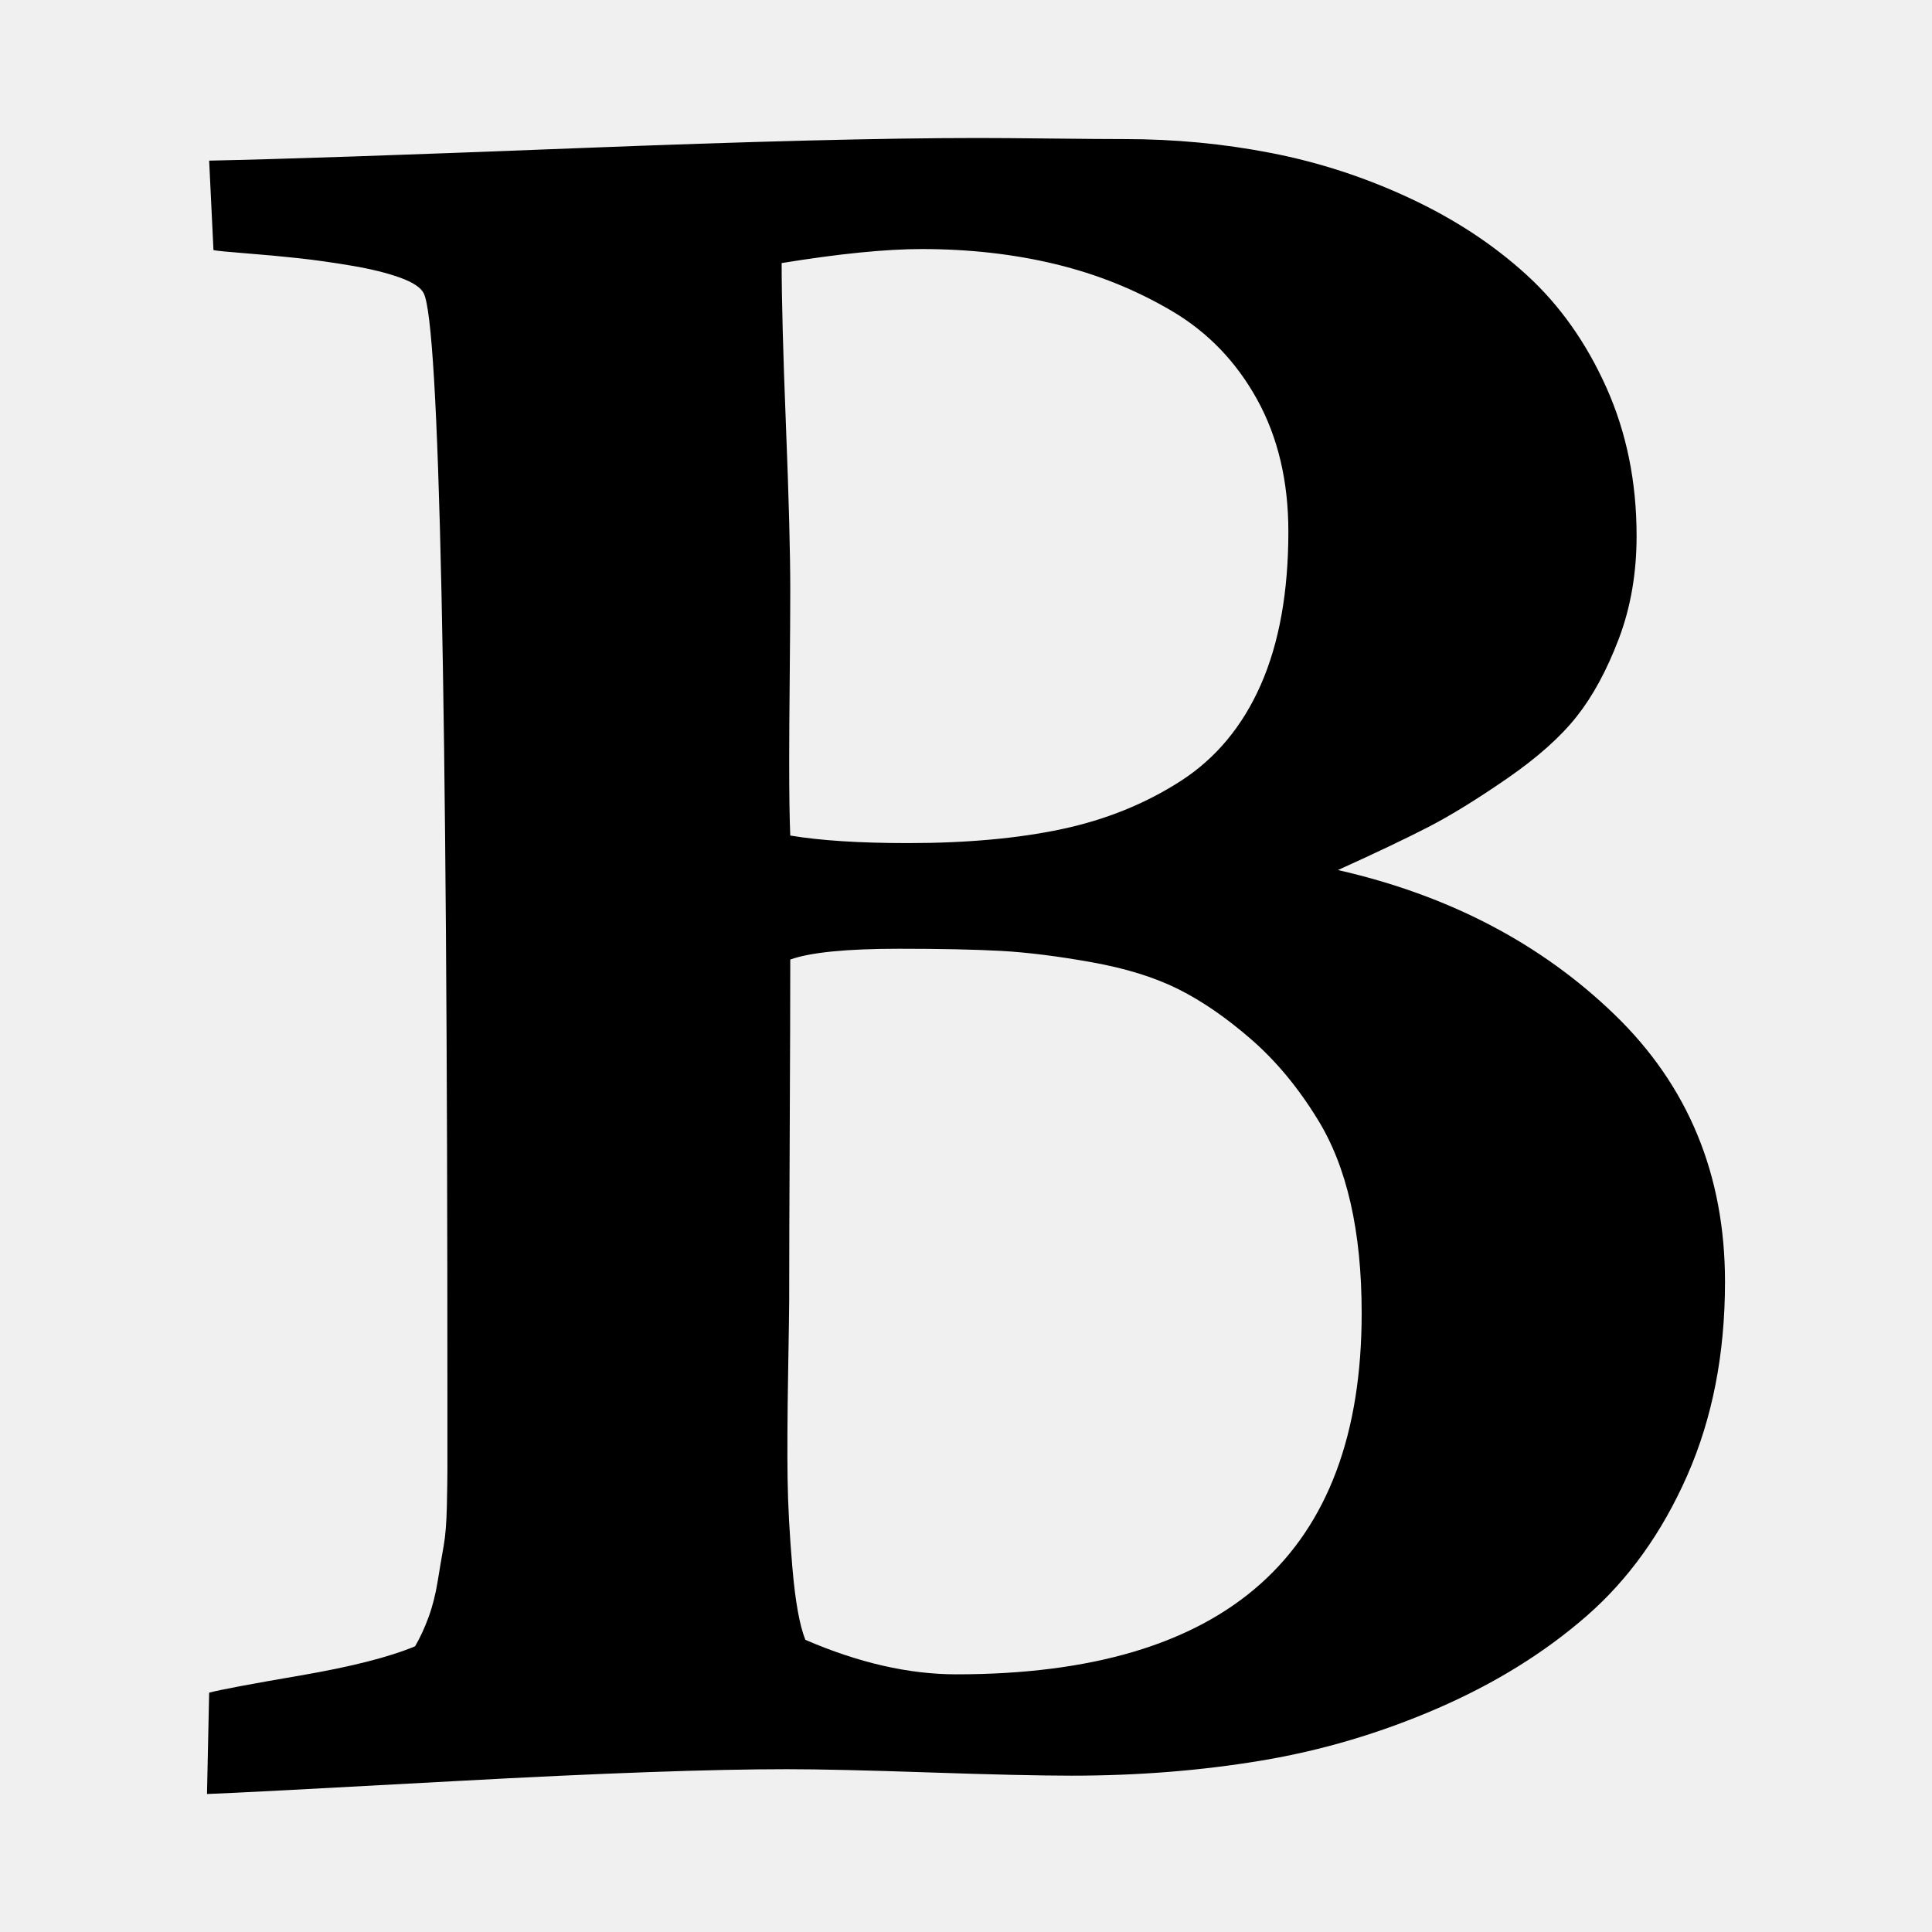
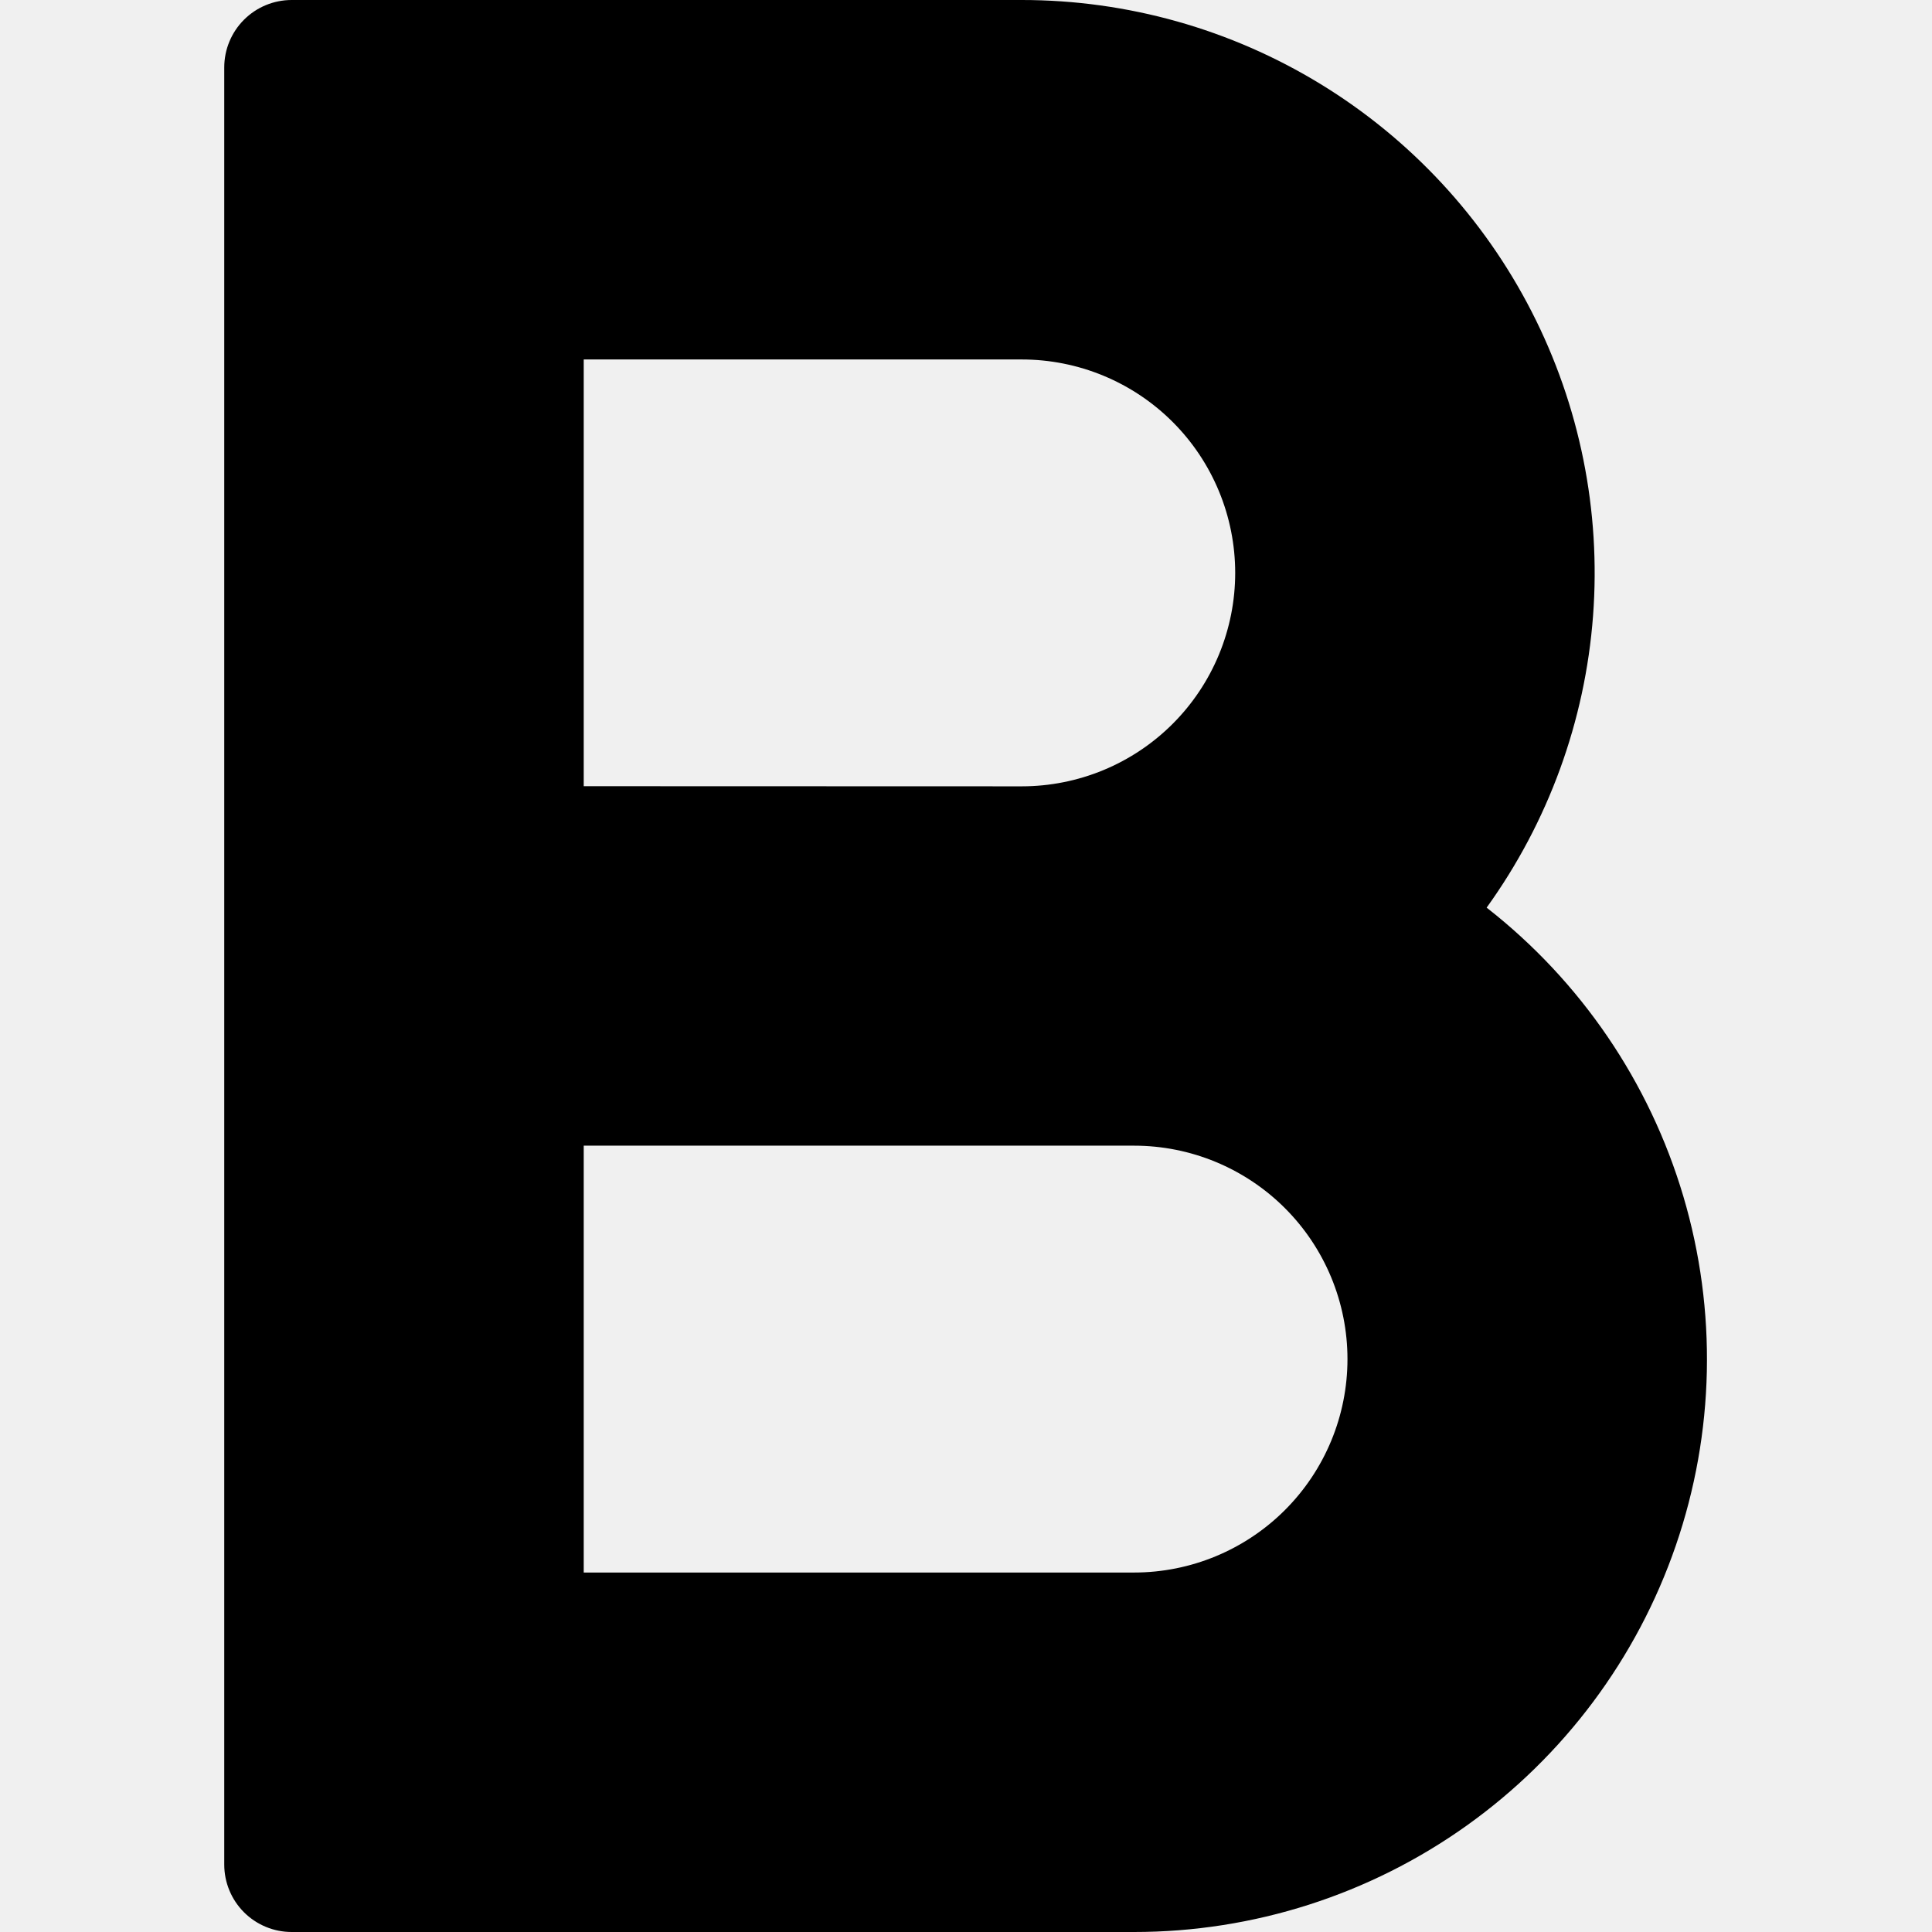
- <svg xmlns="http://www.w3.org/2000/svg" viewBox="0 0 1792 1792">
-   <path d="M747 1521q74 32 140 32 376 0 376-335 0-114-41-180-27-44-61.5-74t-67.5-46.5-80.5-25-84-10.5-94.5-2q-73 0-101 10 0 53-.5 159t-.5 158q0 8-1 67.5t-.5 96.5 4.5 83.5 12 66.5zm-14-746q42 7 109 7 82 0 143-13t110-44.5 74.5-89.5 25.5-142q0-70-29-122.5t-79-82-108-43.5-124-14q-50 0-130 13 0 50 4 151t4 152q0 27-.5 80t-.5 79q0 46 1 69zm-541 889l2-94q15-4 85-16t106-27q7-12 12.5-27t8.5-33.5 5.5-32.5 3-37.5.5-34v-65.5q0-982-22-1025-4-8-22-14.5t-44.5-11-49.5-7-48.5-4.5-30.5-3l-4-83q98-2 340-11.5t373-9.5q23 0 68.5.5t67.5.5q70 0 136.5 13t128.5 42 108 71 74 104.5 28 137.5q0 52-16.5 95.5t-39 72-64.5 57.5-73 45-84 40q154 35 256.5 134t102.5 248q0 100-35 179.5t-93.5 130.5-138 85.5-163.5 48.5-176 14q-44 0-132-3t-132-3q-106 0-307 11t-231 12z" />
+ <svg xmlns="http://www.w3.org/2000/svg" width="1792" height="1792" viewBox="0 0 1792 1792" fill="none">
+   <g clip-path="url(#clip0_2_7)">
+     <path fill-rule="evenodd" clip-rule="evenodd" d="M947.728 5.56302e-06H270.509C253.93 5.56302e-06 238.031 6.586 226.308 18.308C214.586 30.031 208 45.93 208 62.509V1729.49C208 1746.07 214.586 1761.97 226.308 1773.69C238.031 1785.41 253.93 1792 270.509 1792H1051.87C1162.51 1792.02 1270.4 1757.49 1360.48 1693.24C1450.56 1628.99 1518.33 1538.23 1554.35 1433.61C1590.36 1328.99 1592.81 1215.73 1561.36 1109.65C1529.91 1003.57 1466.13 909.955 1378.91 841.867C1436.08 762.504 1470.23 668.901 1477.6 571.371C1484.97 473.84 1465.28 376.168 1420.69 289.113C1376.11 202.059 1308.35 129.001 1224.9 77.988C1141.45 26.976 1045.54 -0.011 947.728 5.56302e-06ZM1023.49 714.283C999.468 724.231 973.725 729.352 947.728 729.352L541.422 729.227V333.422H947.728C973.725 333.421 999.468 338.542 1023.49 348.491C1047.5 358.439 1069.33 373.021 1087.71 391.404C1106.09 409.787 1120.68 431.61 1130.62 455.629C1140.57 479.647 1145.69 505.389 1145.69 531.387C1145.69 557.384 1140.57 583.126 1130.62 607.145C1120.68 631.163 1106.09 652.986 1087.71 671.369C1069.33 689.752 1047.5 704.334 1023.49 714.283ZM1191.85 1400.6C1154.72 1437.72 1104.37 1458.58 1051.87 1458.58H541.422V1062.65H1051.87C1104.37 1062.65 1154.72 1083.51 1191.85 1120.63C1228.98 1157.76 1249.83 1208.11 1249.83 1260.61C1249.83 1313.12 1228.98 1363.47 1191.85 1400.6Z" fill="black" />
+   </g>
+   <defs>
+     <clipPath id="clip0_2_7">
+       <rect width="1792" height="1792" fill="white" />
+     </clipPath>
+   </defs>
</svg>
